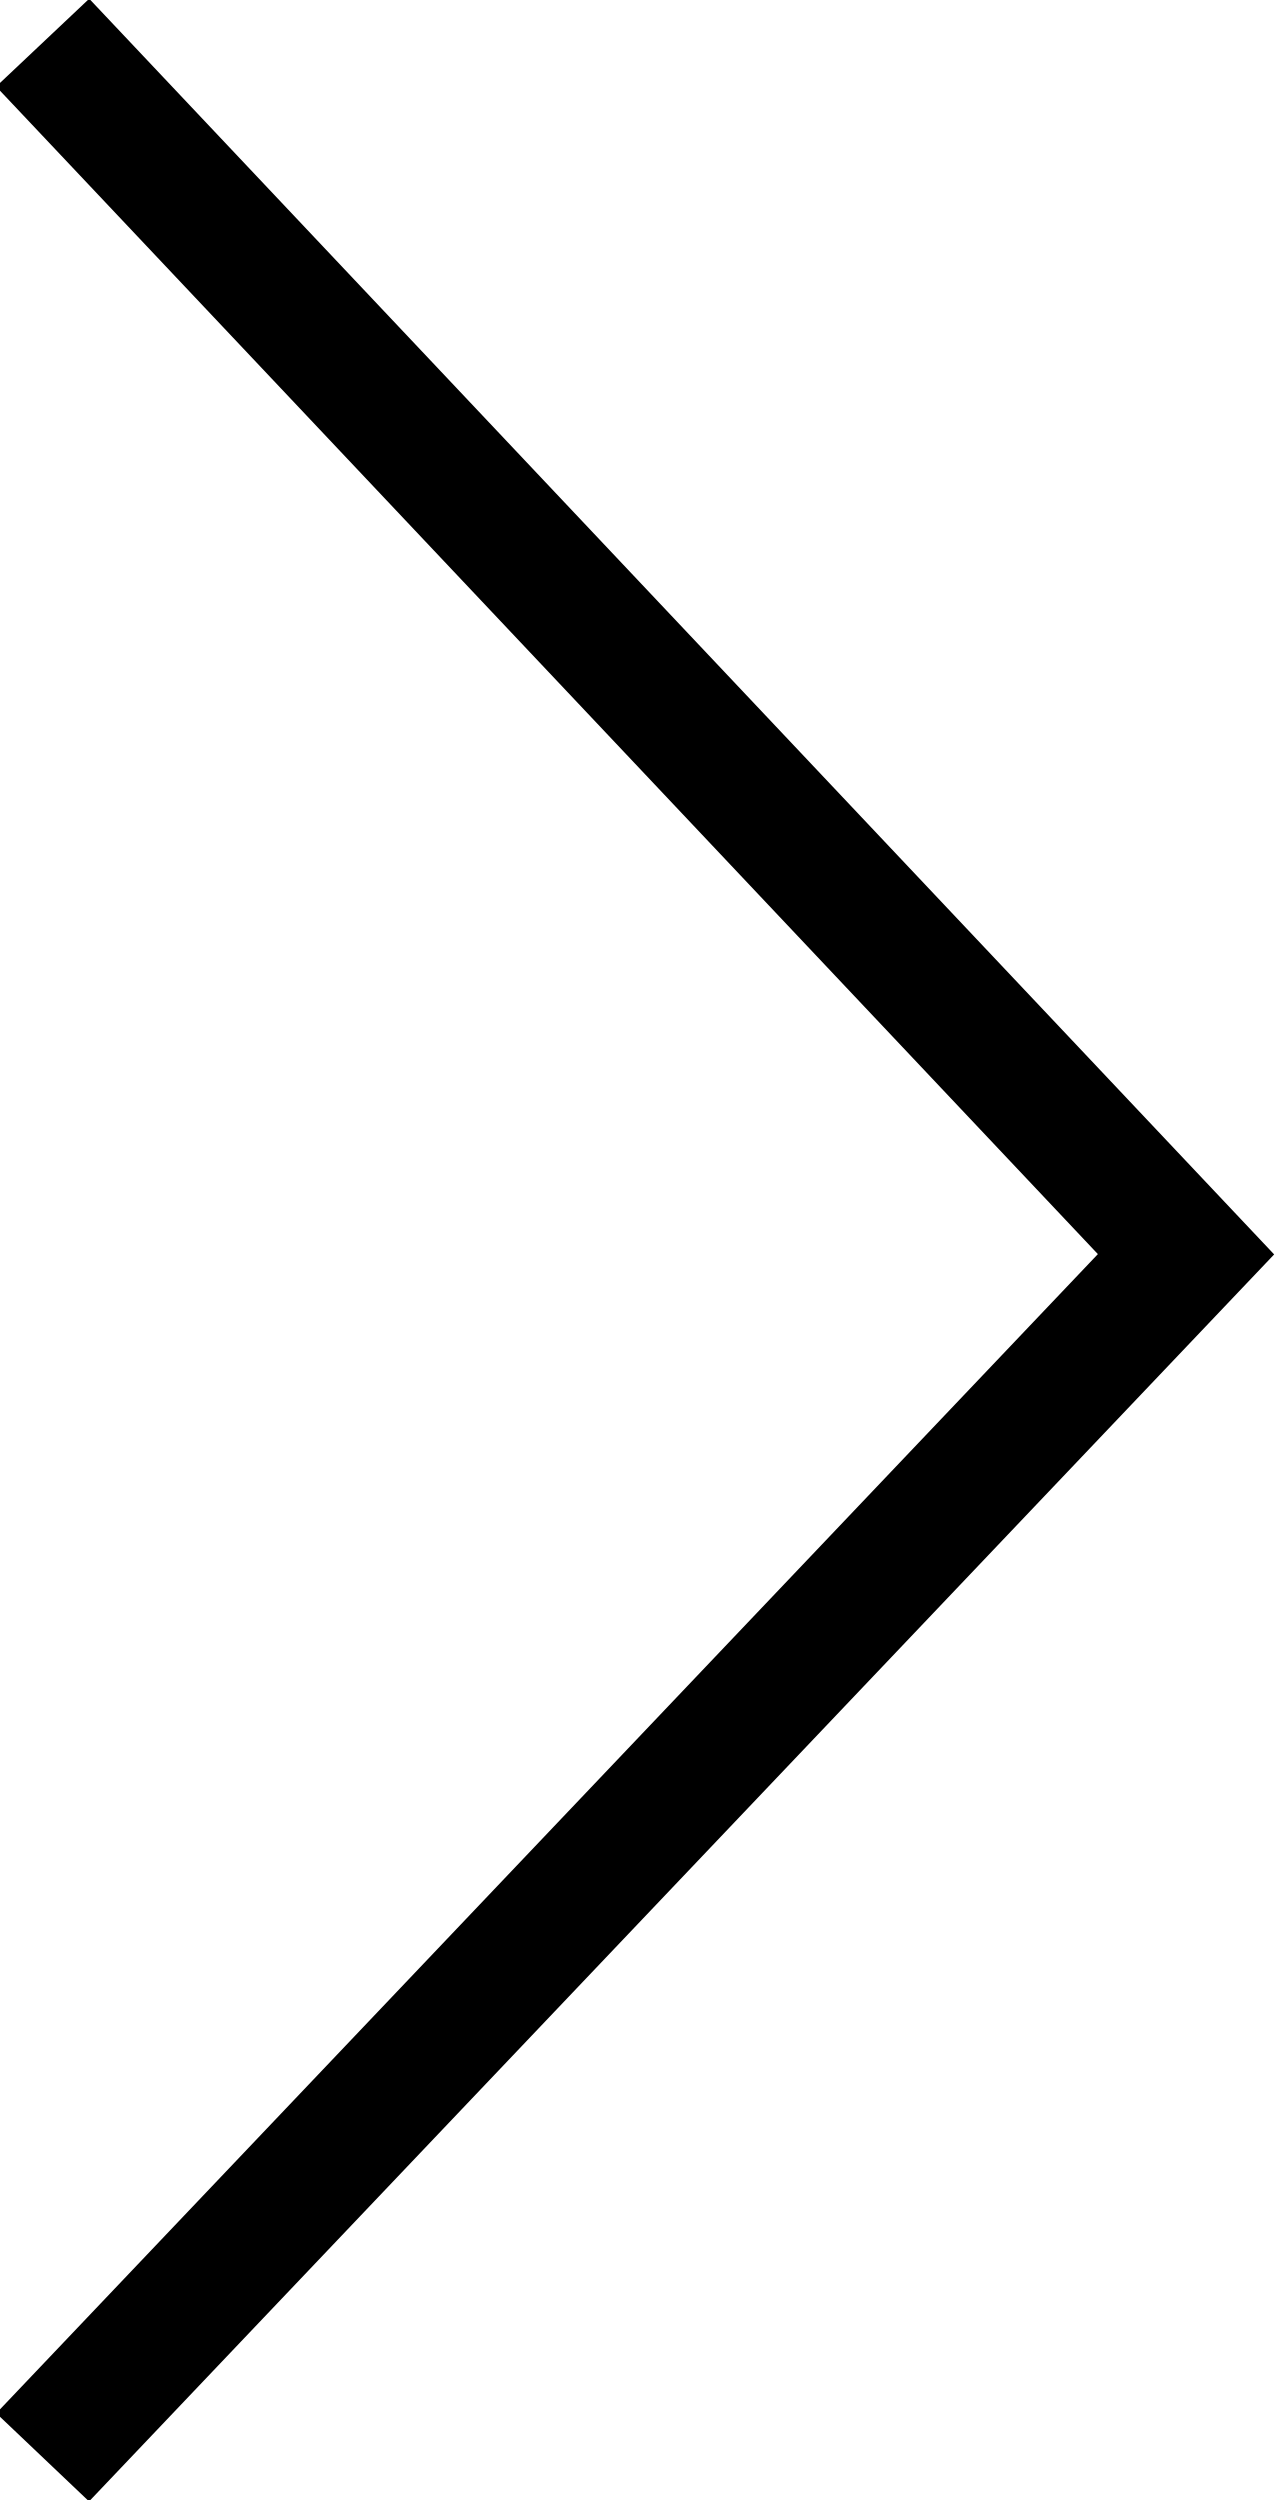
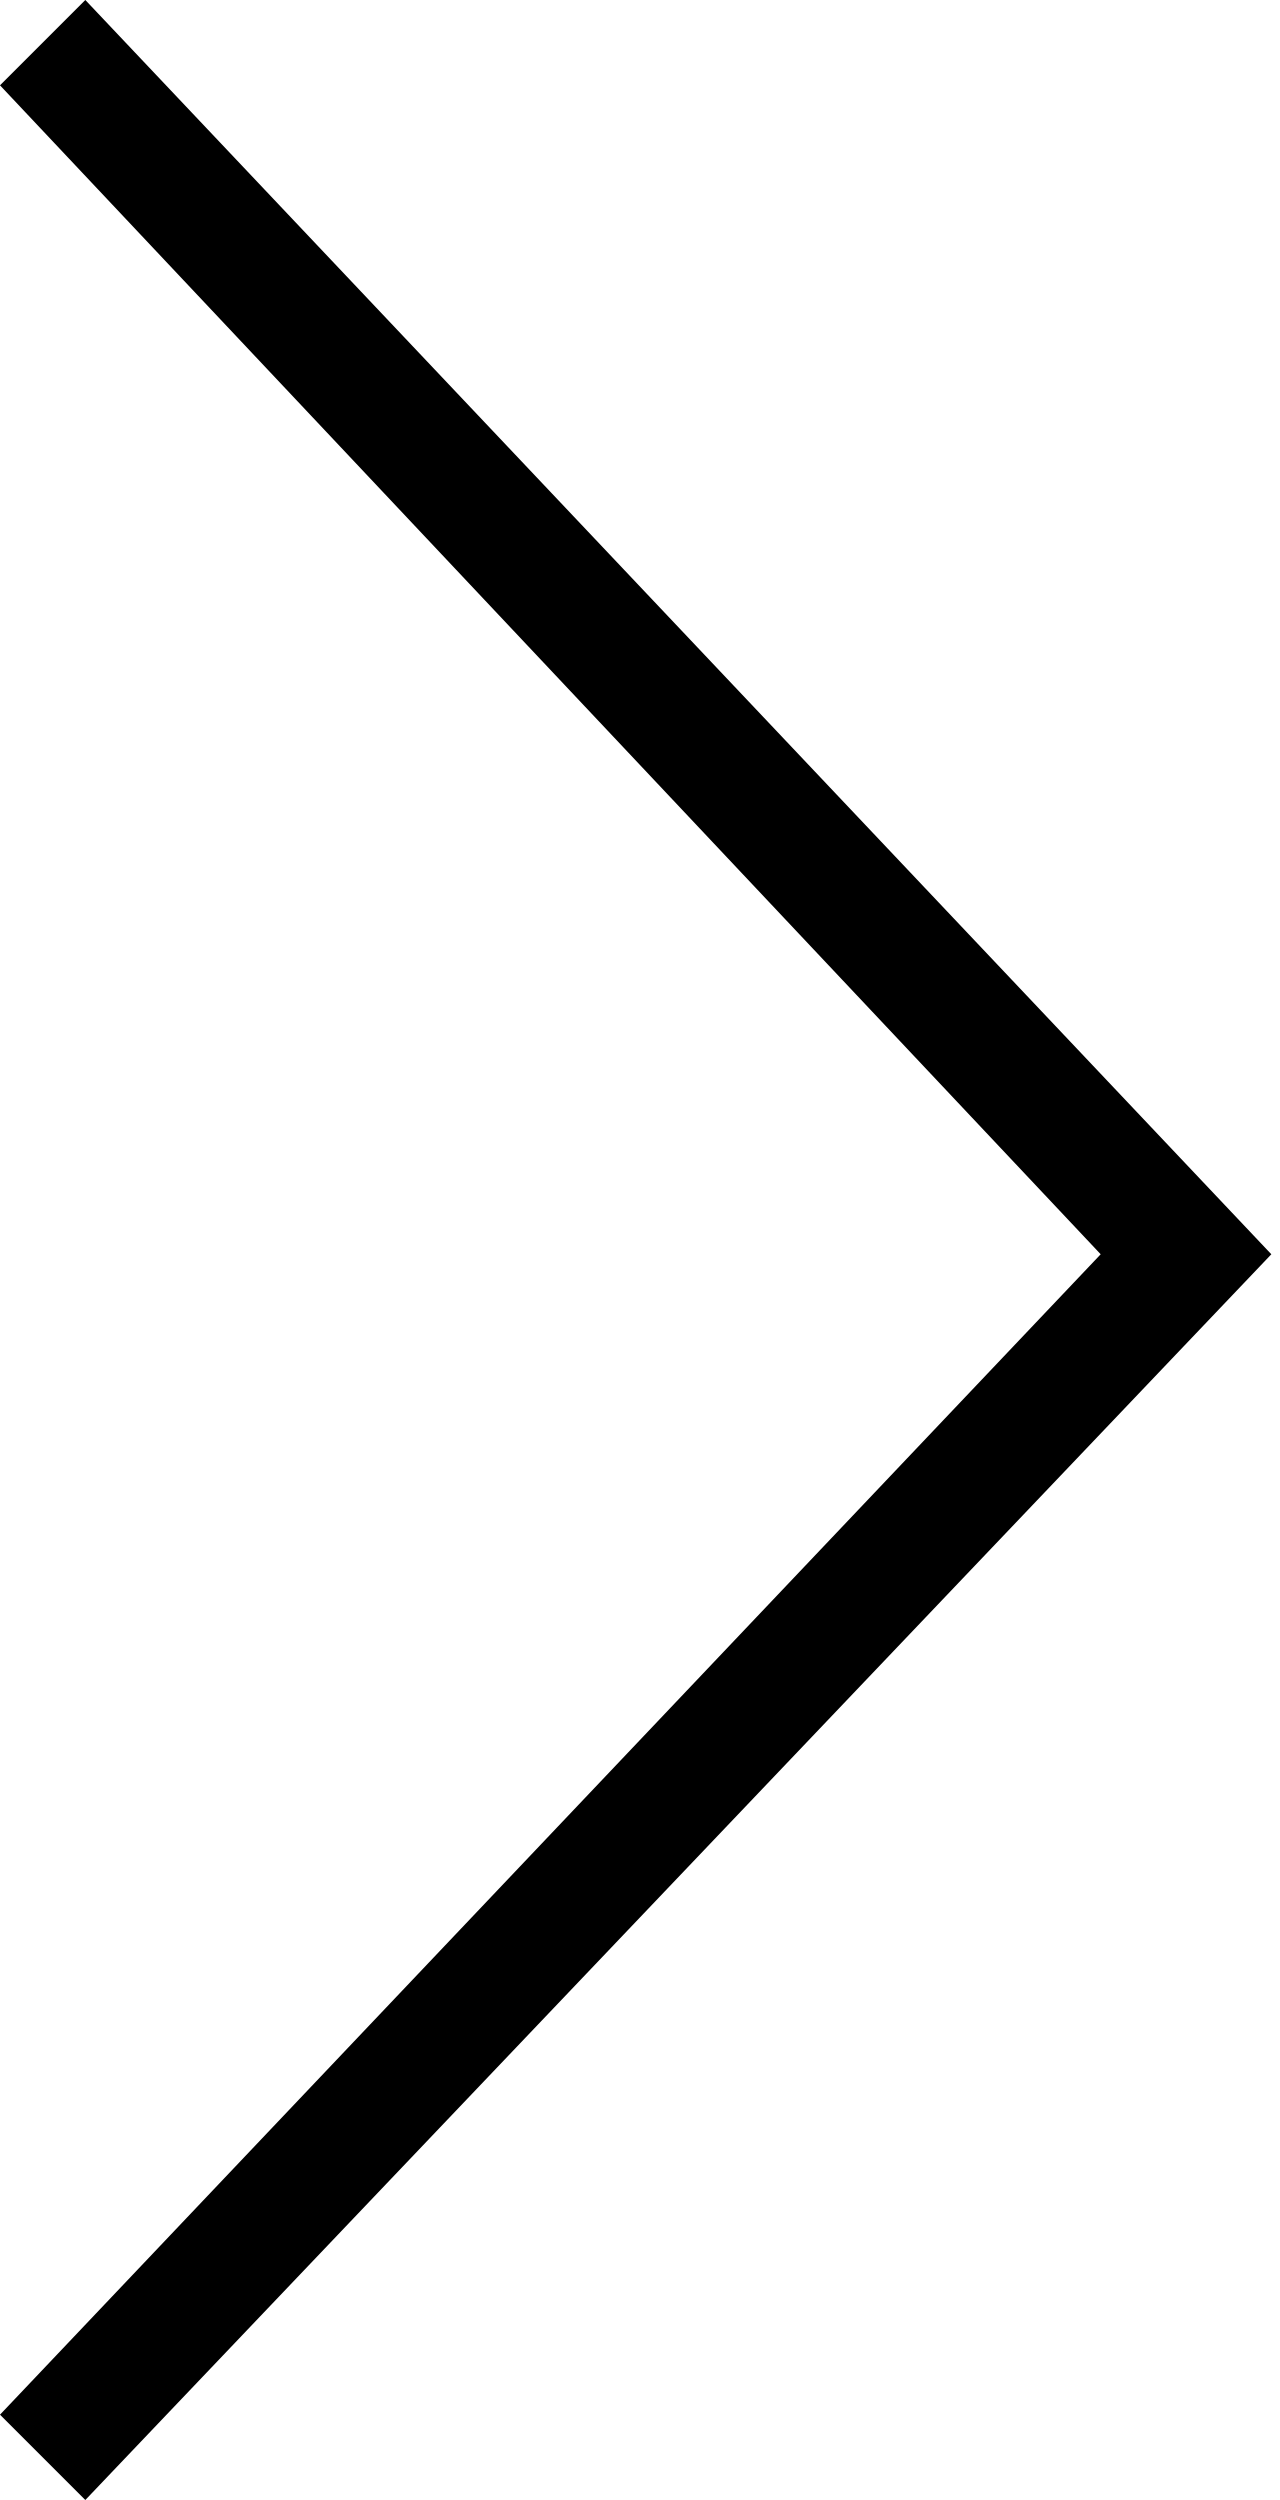
<svg xmlns="http://www.w3.org/2000/svg" version="1.1" id="圖層_1" x="0px" y="0px" viewBox="0 0 15 29.3" style="enable-background:new 0 0 15 29.3;" xml:space="preserve">
-   <style type="text/css">
- 	.st0{fill:none;stroke:#000000;stroke-width:1.5;}
- </style>
-   <polyline id="Path" class="st0" points="0.5,0.5 13.9,14.7 0.5,28.8 " />
+   <g id="Path">
+     <polygon points="1,29.3 0,28.3 12.9,14.7 0,1 1,0 14.9,14.7  " />
+   </g>
</svg>
